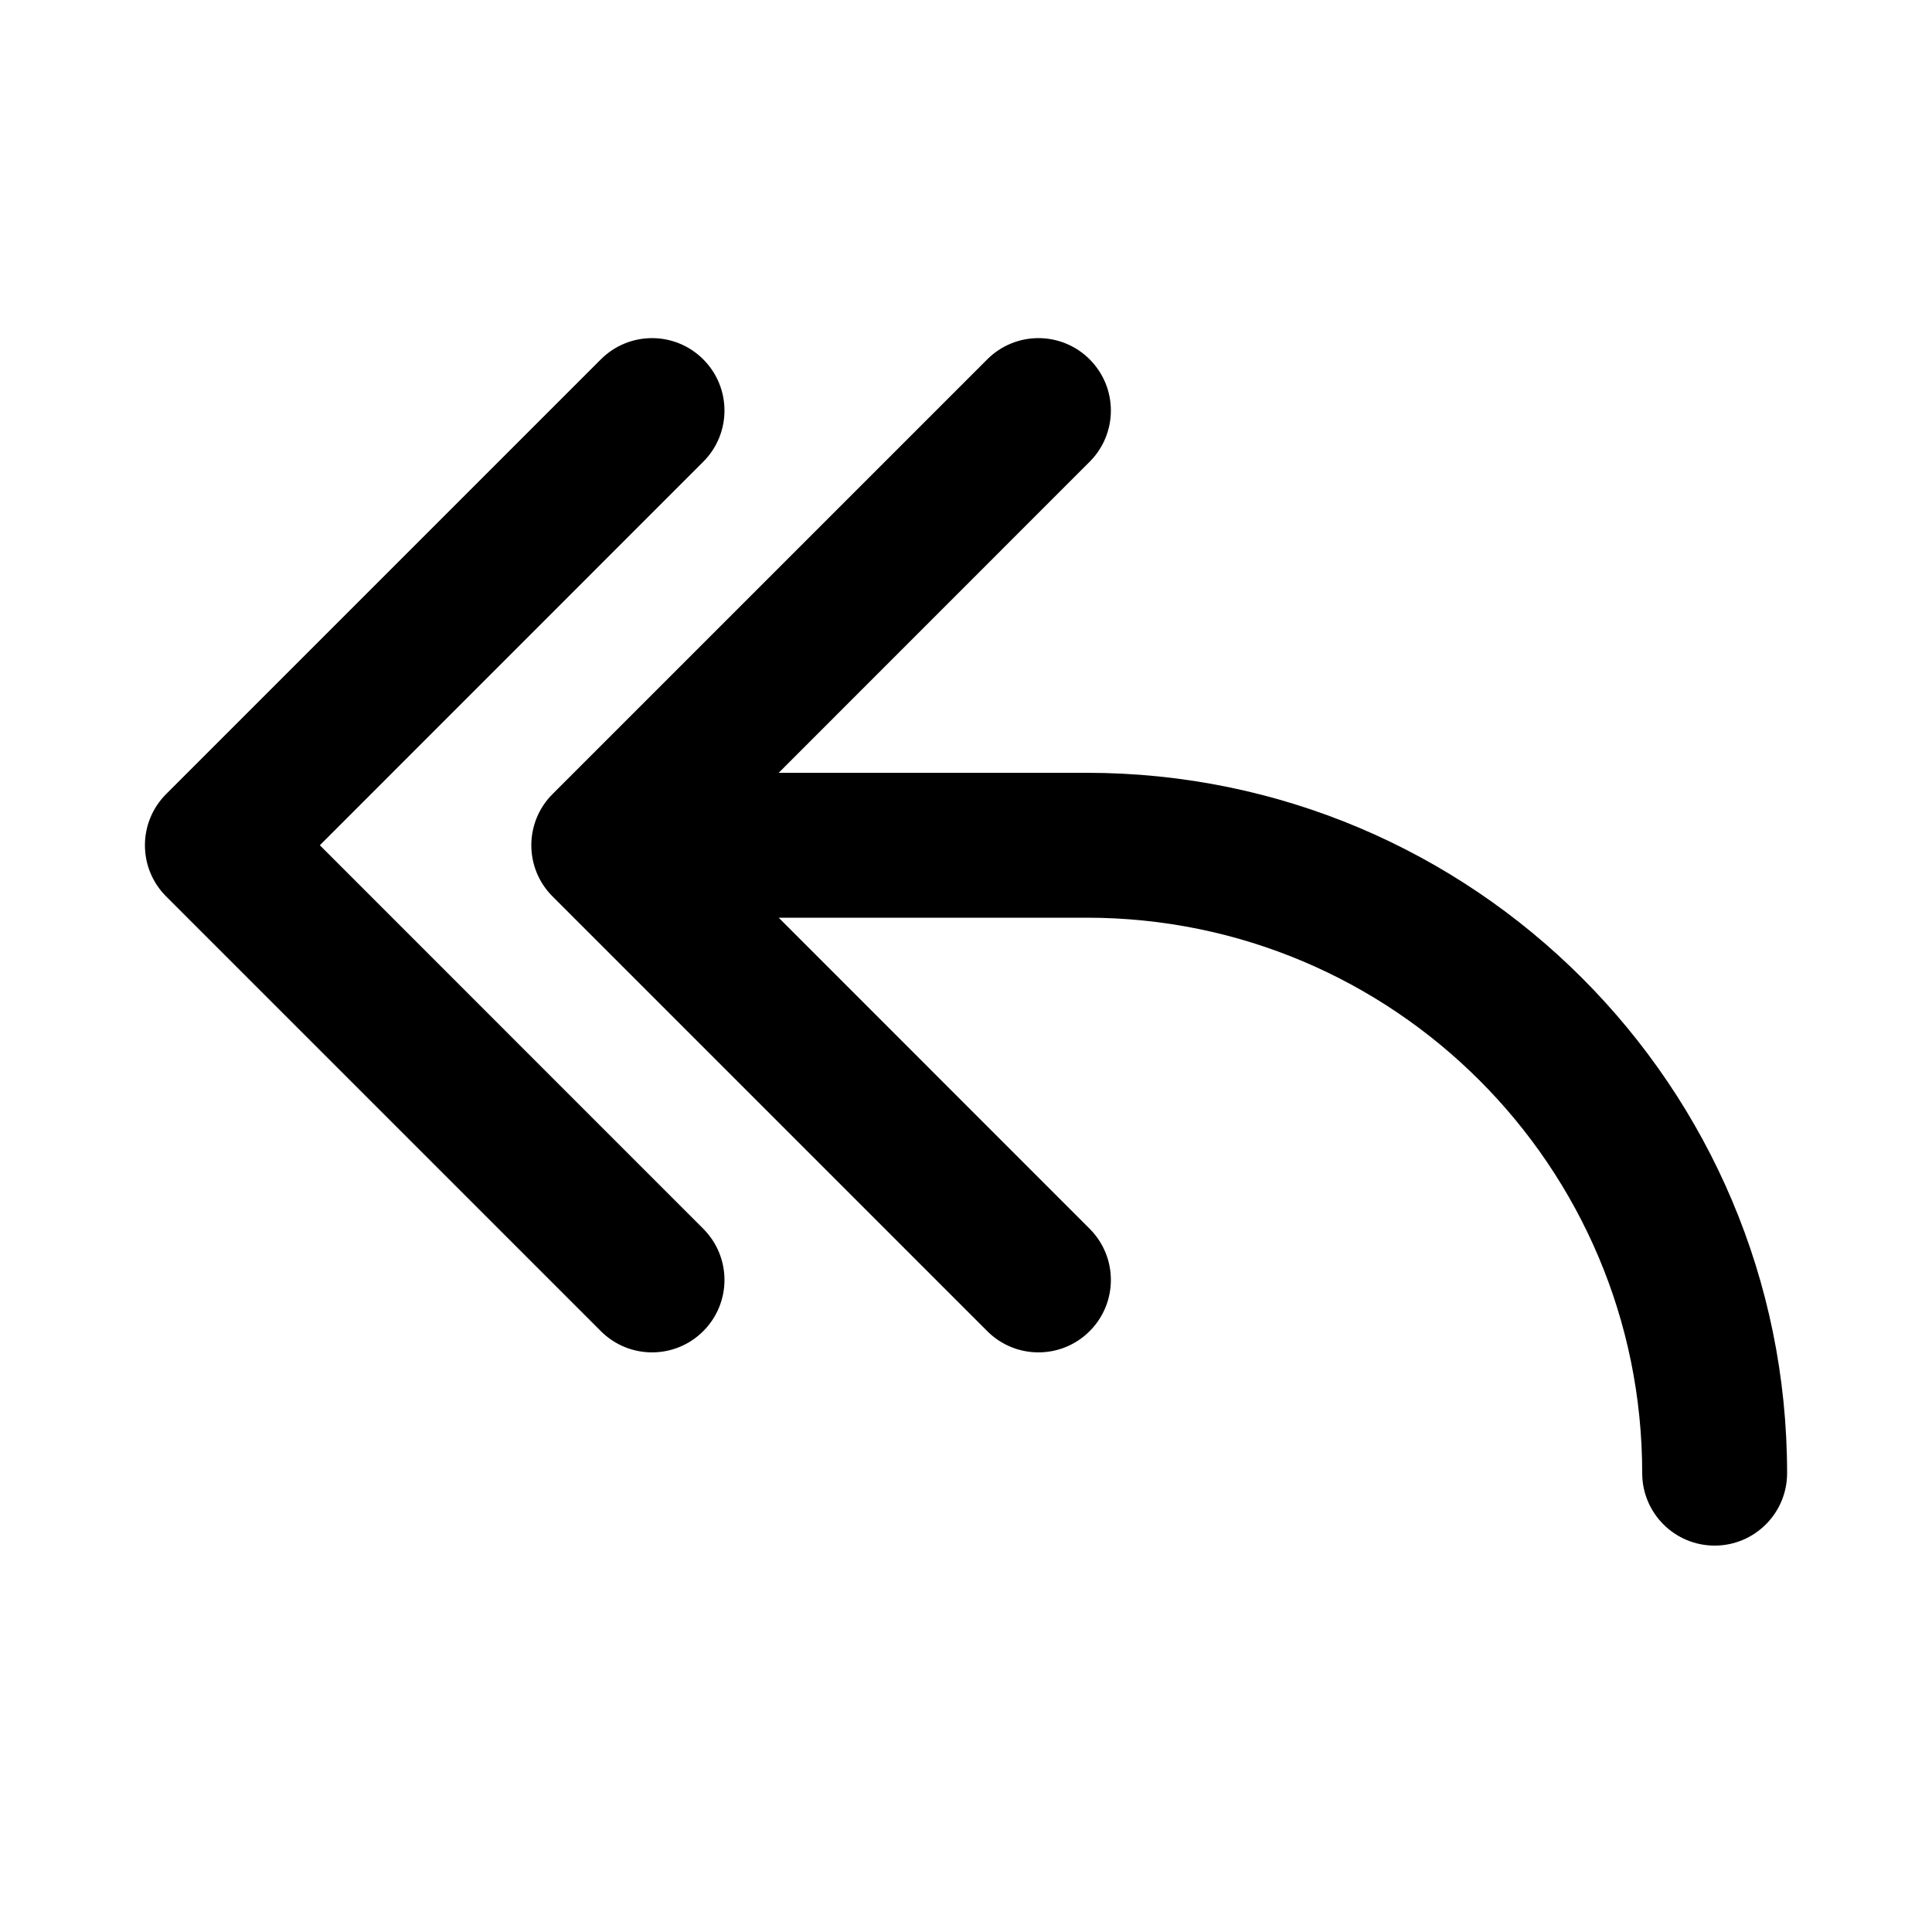
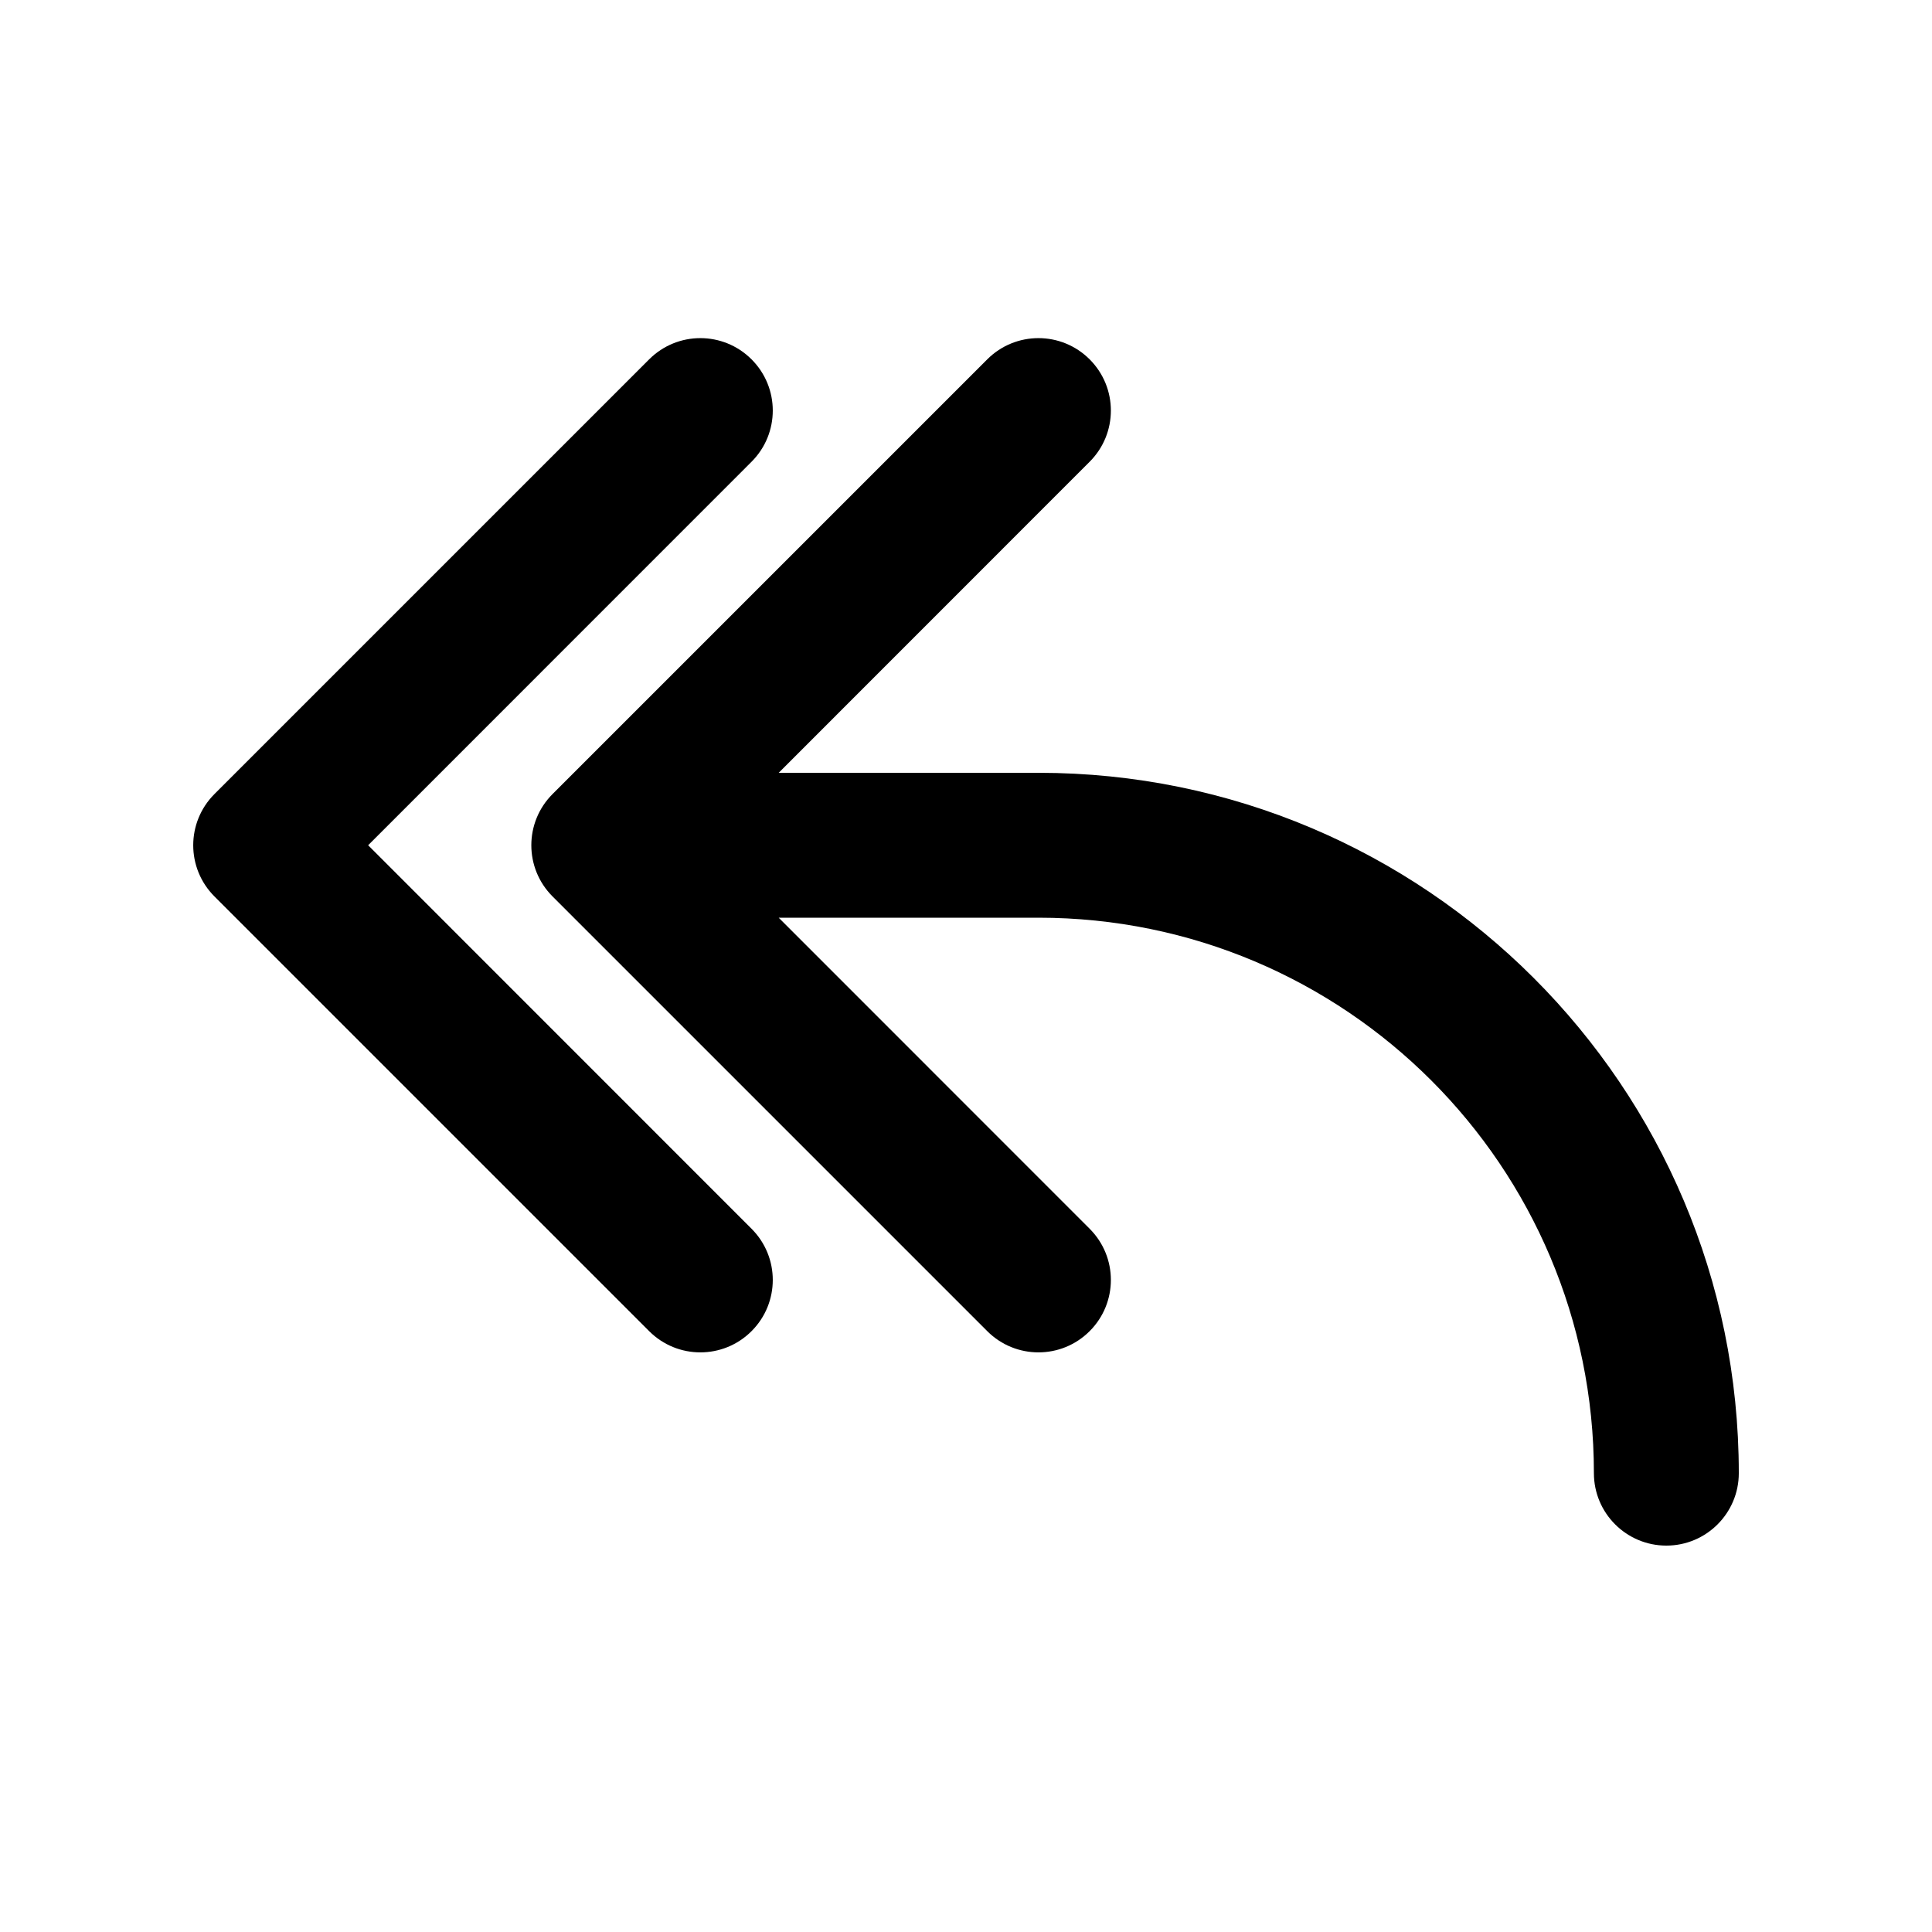
<svg xmlns="http://www.w3.org/2000/svg" viewBox="0 0 20 20" fill="none">
-   <path d="M7.28 3.72C7.573 4.013 7.573 4.487 7.28 4.78L3.311 8.75L7.28 12.72C7.573 13.013 7.573 13.487 7.28 13.78C6.987 14.073 6.513 14.073 6.22 13.78L1.72 9.28C1.427 8.987 1.427 8.513 1.72 8.22L6.22 3.72C6.513 3.427 6.987 3.427 7.28 3.72ZM11.28 3.72C11.573 4.013 11.573 4.487 11.28 4.78L8.061 8H11.25C15.254 8 18.5 11.246 18.5 15.25C18.5 15.664 18.164 16 17.75 16C17.336 16 17 15.664 17 15.25C17 12.074 14.426 9.5 11.25 9.5H8.061L11.28 12.72C11.573 13.013 11.573 13.487 11.28 13.78C10.987 14.073 10.513 14.073 10.22 13.78L5.72 9.28C5.427 8.987 5.427 8.513 5.72 8.22L10.22 3.72C10.513 3.427 10.987 3.427 11.28 3.72Z" fill="currentColor" />
+   <path d="M7.78 4.78C8.073 4.487 8.073 4.013 7.78 3.72C7.487 3.427 7.013 3.427 6.72 3.72L2.22 8.22C1.927 8.513 1.927 8.987 2.22 9.28L6.72 13.78C7.013 14.073 7.487 14.073 7.78 13.78C8.073 13.487 8.073 13.013 7.78 12.72L3.811 8.75L7.78 4.78ZM11.28 4.78C11.573 4.487 11.573 4.013 11.28 3.72C10.987 3.427 10.513 3.427 10.22 3.72L5.72 8.22C5.427 8.513 5.427 8.987 5.72 9.28L10.22 13.78C10.513 14.073 10.987 14.073 11.28 13.78C11.573 13.487 11.573 13.013 11.28 12.72L8.061 9.5H10.75C13.926 9.5 16.5 12.074 16.5 15.25C16.5 15.664 16.836 16 17.25 16C17.664 16 18 15.664 18 15.25C18 11.246 14.754 8 10.75 8H8.061L11.28 4.78Z" fill="currentColor" />
</svg>
